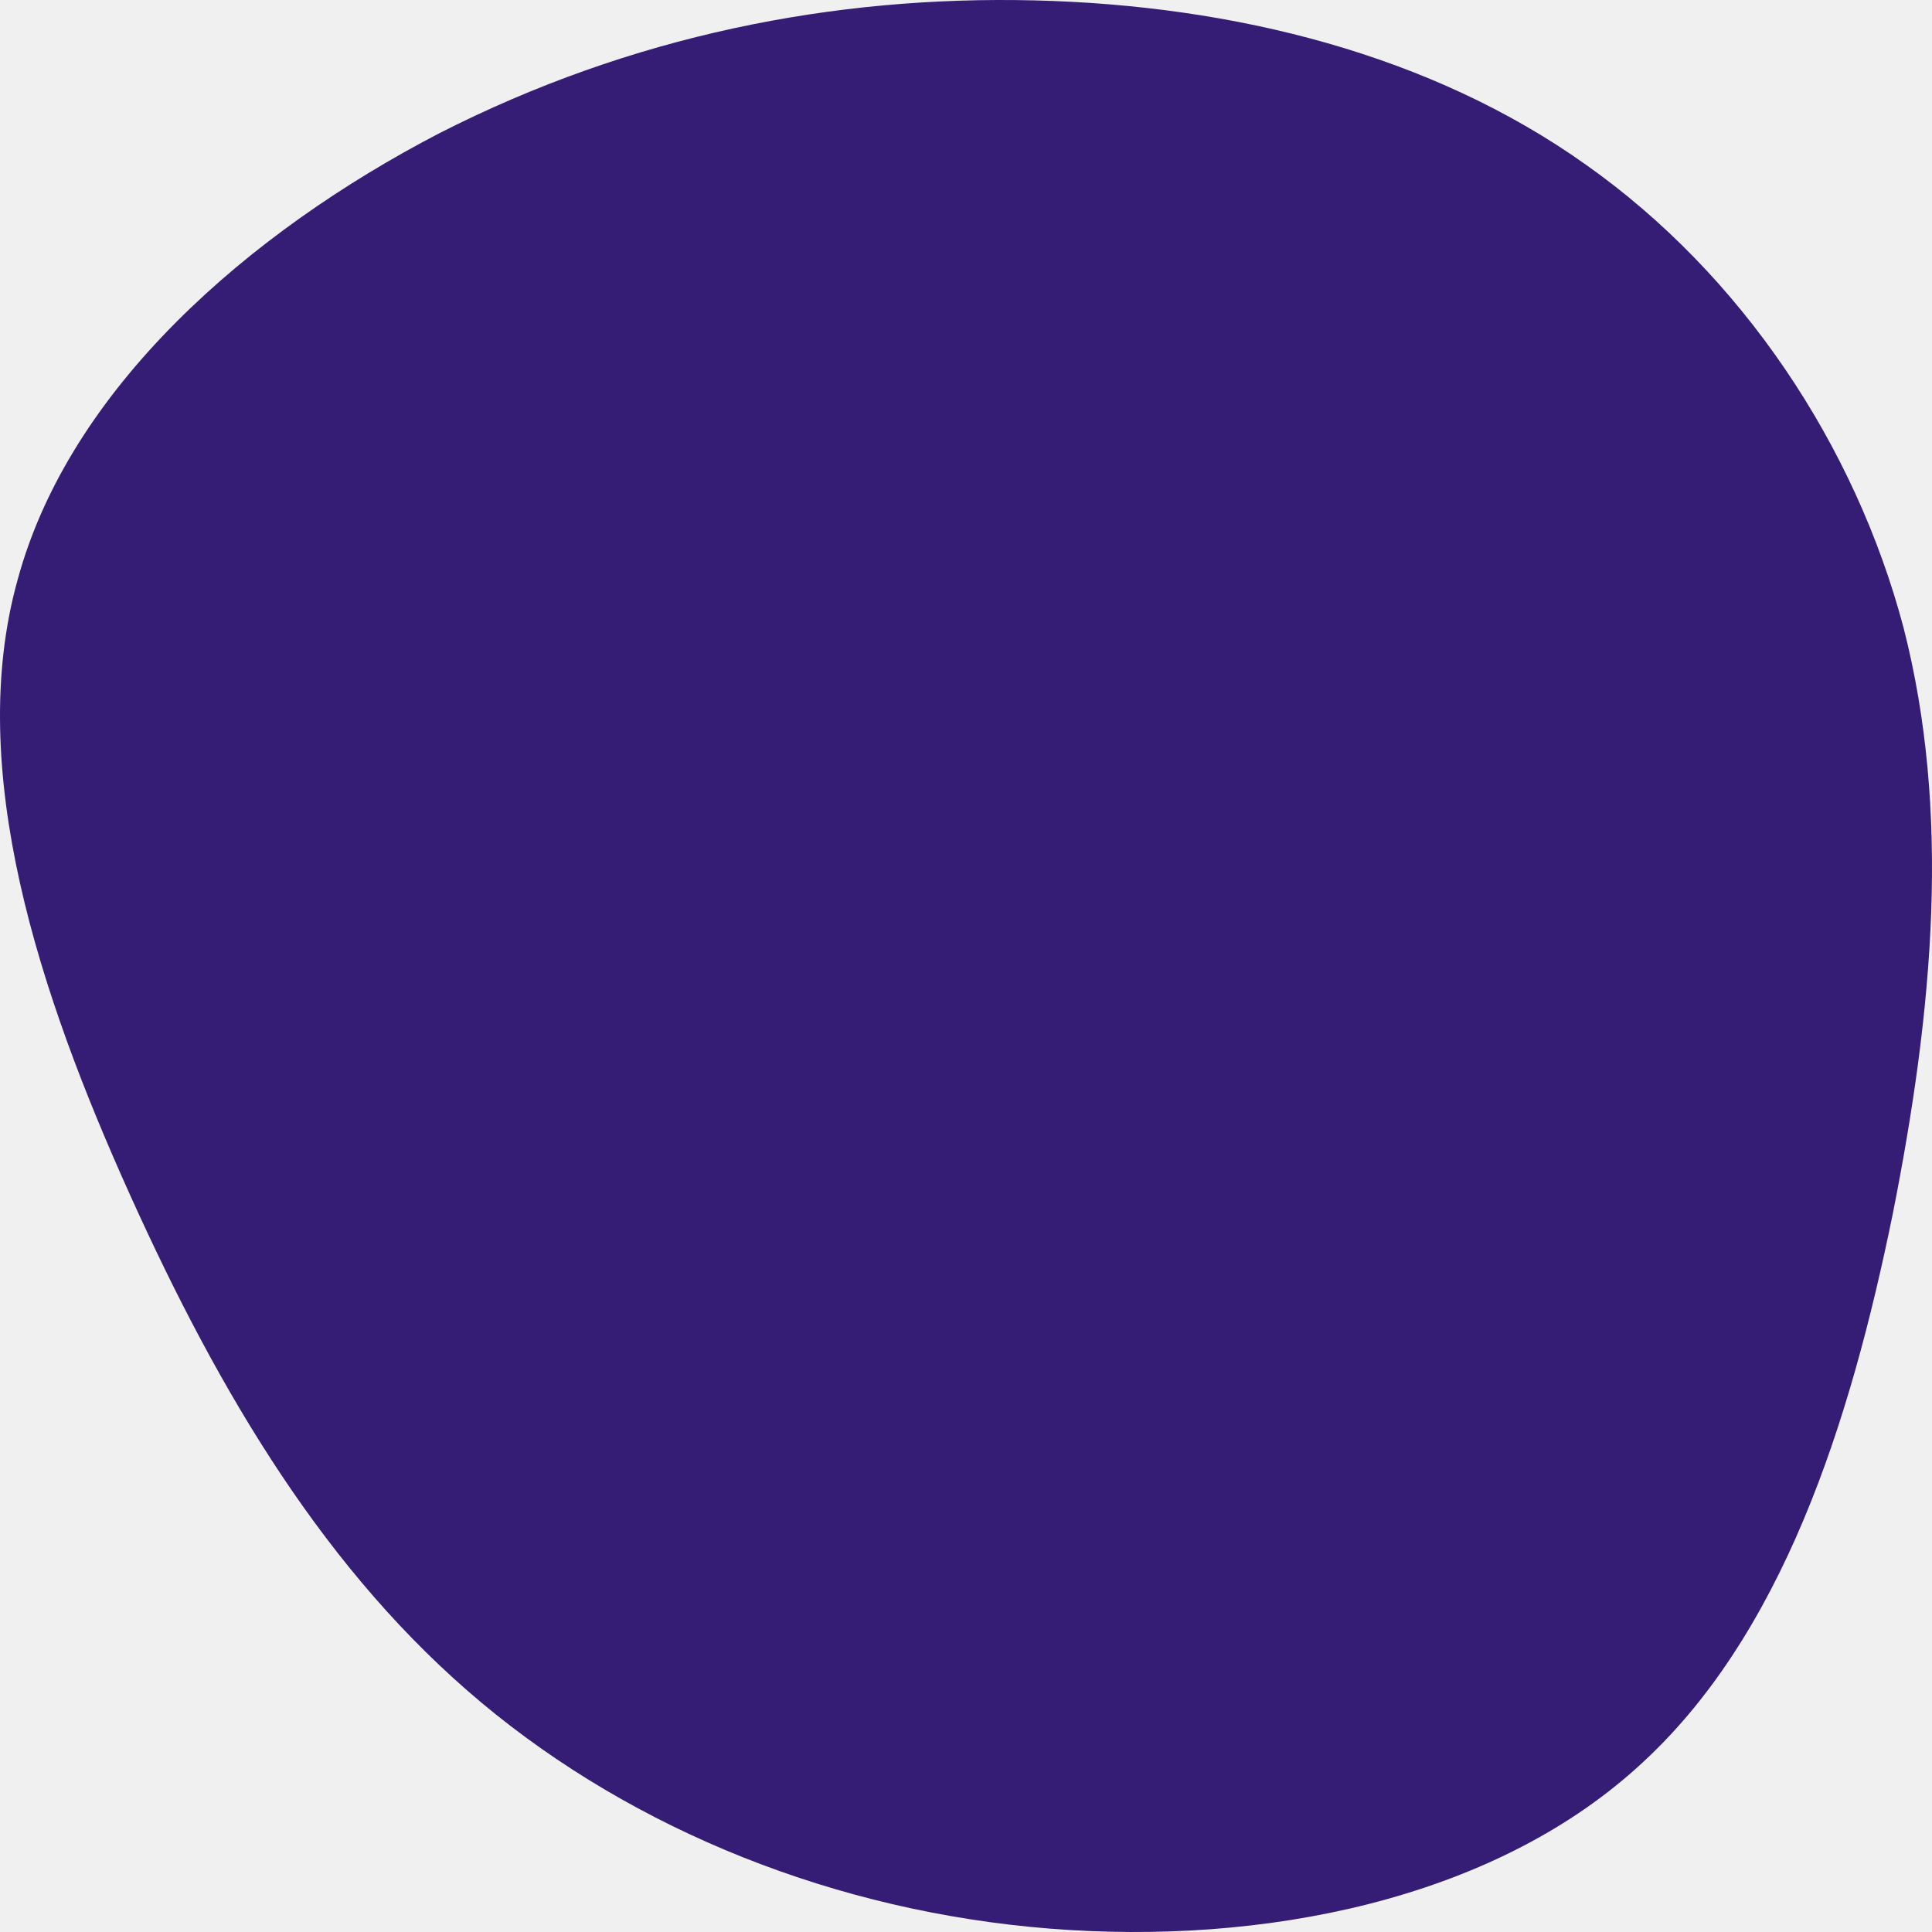
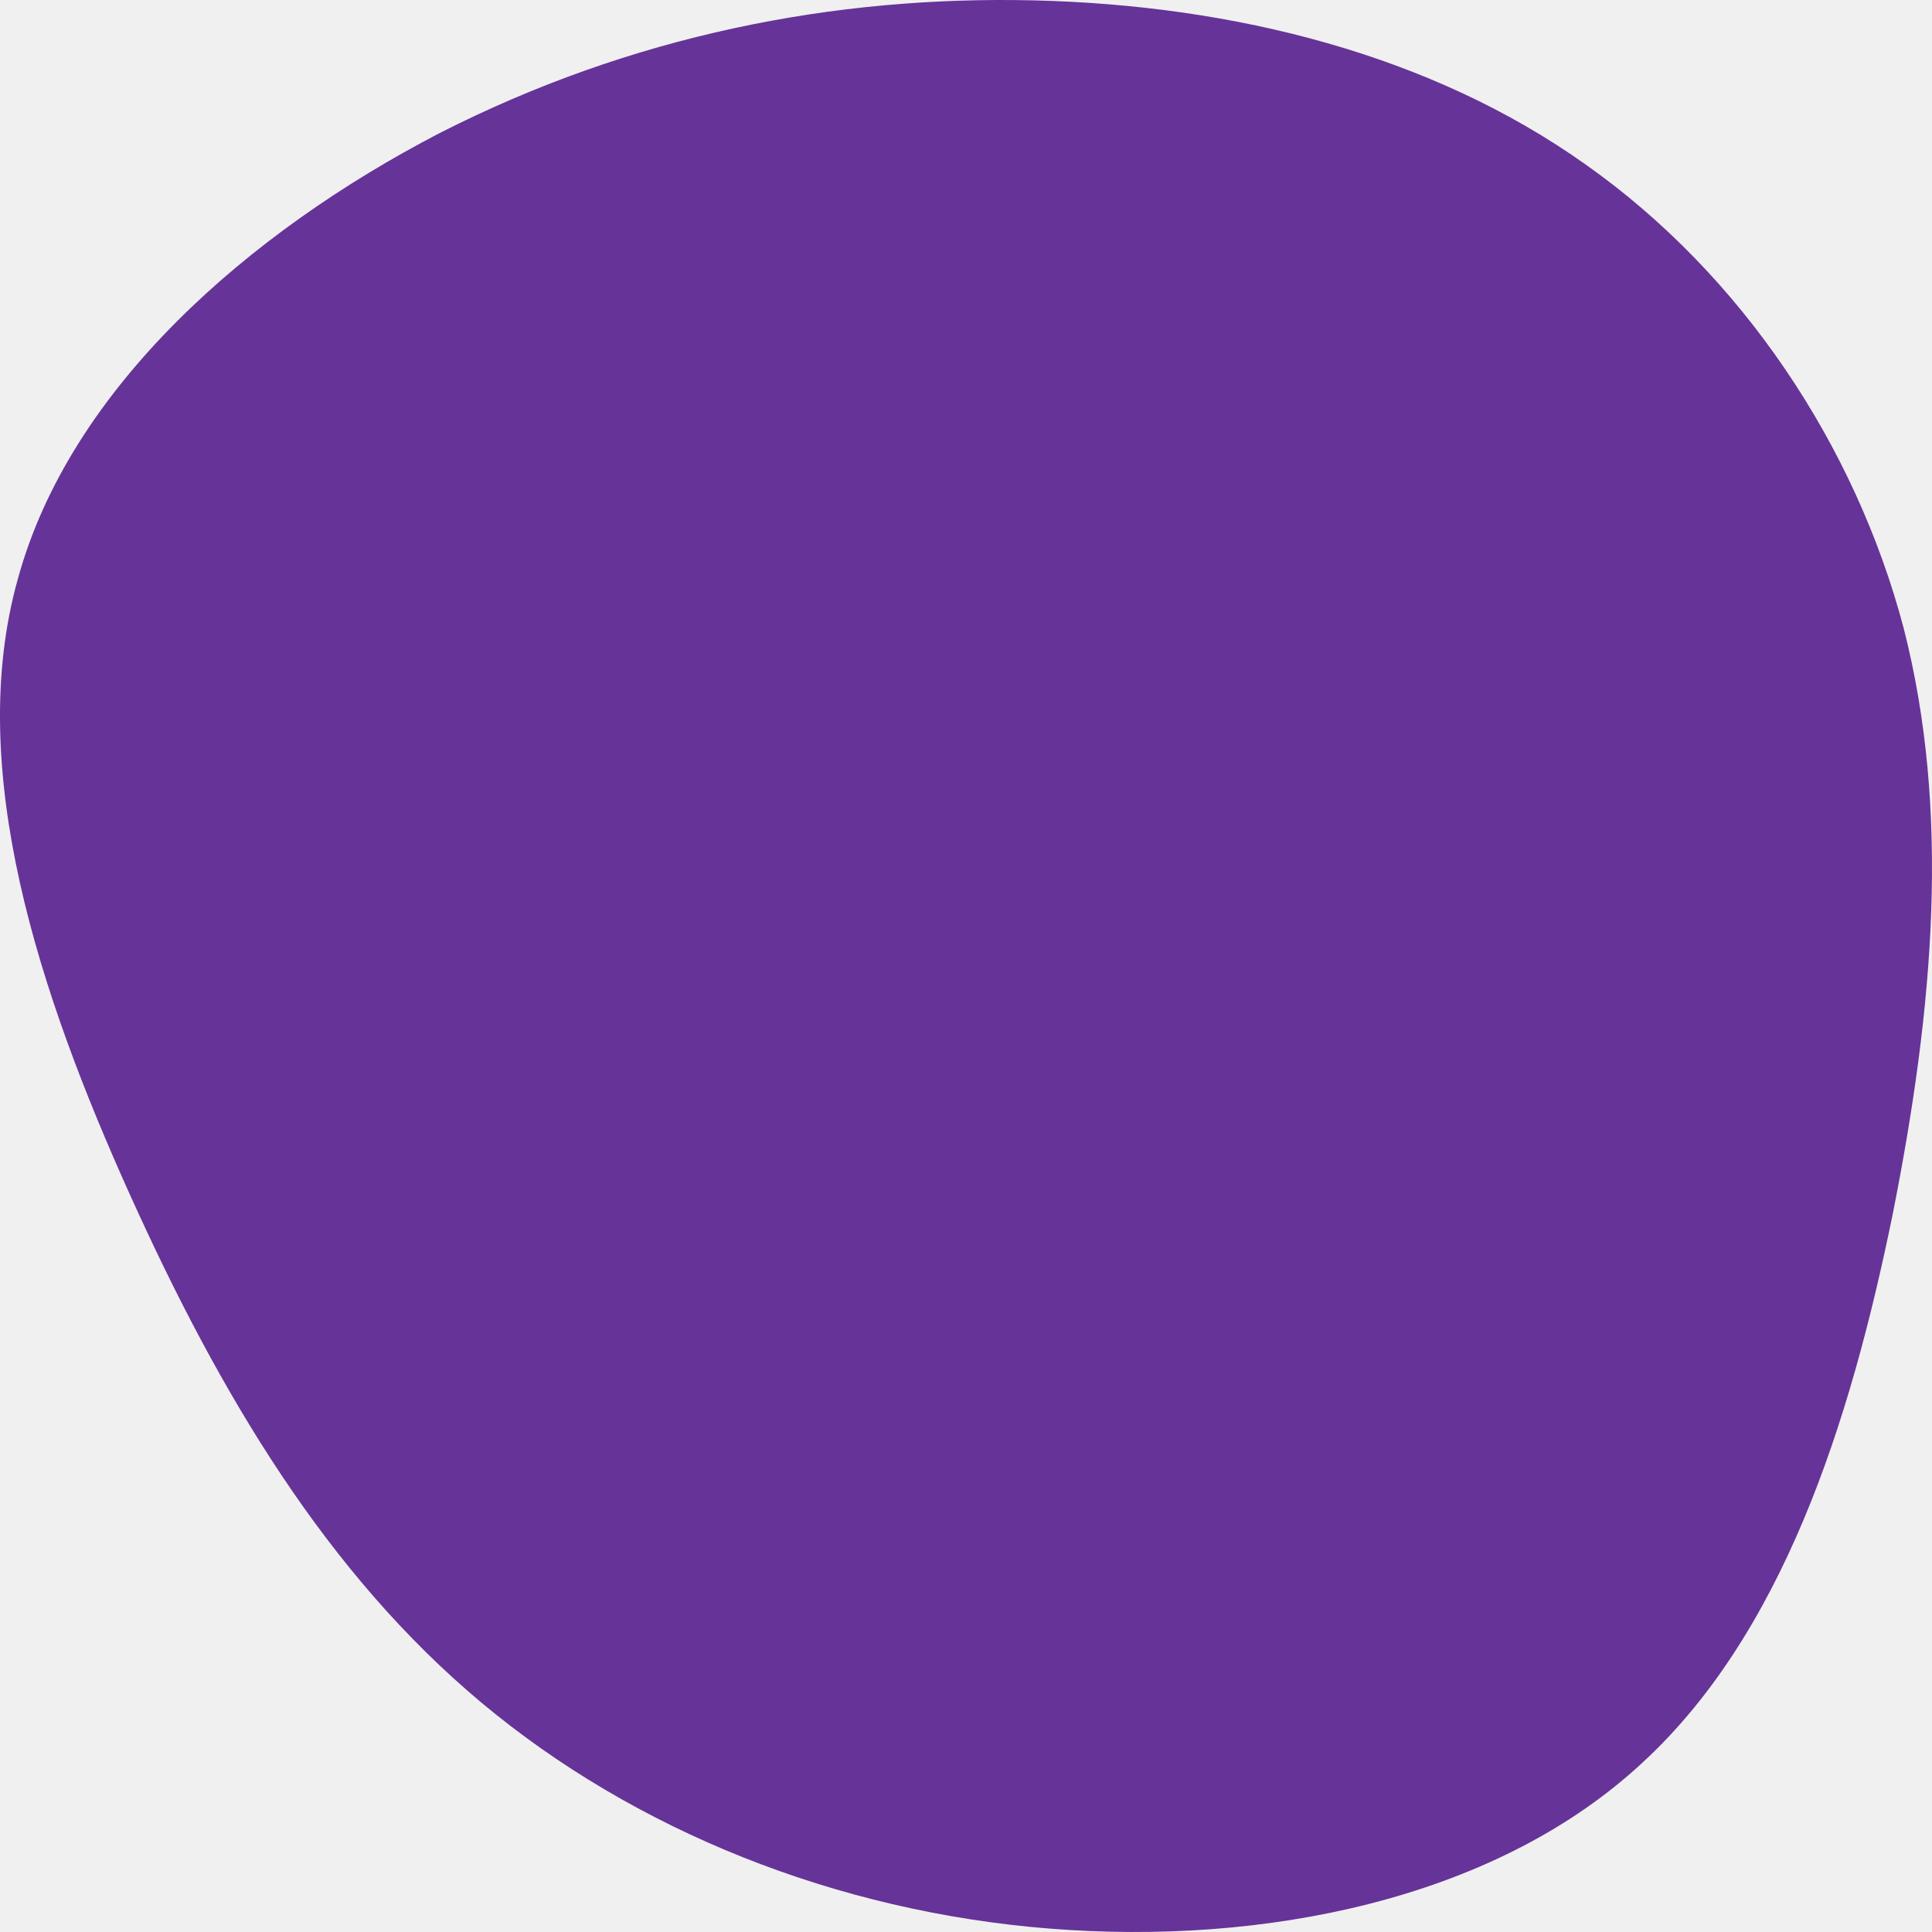
<svg xmlns="http://www.w3.org/2000/svg" width="505" height="505" viewBox="0 0 505 505" fill="none">
  <g clip-path="url(#clip0_239_150)">
-     <path d="M414.573 43.078C455.283 71.834 484.948 116.39 497.571 164.106C509.879 212.137 505.461 263.329 494.731 317.365C483.686 371.401 466.013 427.965 427.827 462.093C389.642 496.537 330.312 508.545 274.454 504.121C218.595 499.697 165.893 478.525 125.814 445.029C85.419 411.217 57.648 364.765 33.979 312.309C10.31 259.853 -9.256 201.077 4.629 151.466C18.2 101.538 64.906 60.774 114.768 34.862C164.946 9.266 217.964 -1.162 270.351 0.102C322.738 1.366 374.178 14.322 414.573 43.078Z" fill="#351C75" />
+     <path d="M414.573 43.078C455.283 71.834 484.948 116.39 497.571 164.106C509.879 212.137 505.461 263.329 494.731 317.365C483.686 371.401 466.013 427.965 427.827 462.093C389.642 496.537 330.312 508.545 274.454 504.121C218.595 499.697 165.893 478.525 125.814 445.029C85.419 411.217 57.648 364.765 33.979 312.309C10.31 259.853 -9.256 201.077 4.629 151.466C18.2 101.538 64.906 60.774 114.768 34.862C164.946 9.266 217.964 -1.162 270.351 0.102C322.738 1.366 374.178 14.322 414.573 43.078Z" fill="#663399" />
  </g>
  <defs>
    <clipPath id="clip0_239_150">
      <rect width="505" height="505" fill="white" />
    </clipPath>
  </defs>
</svg>
